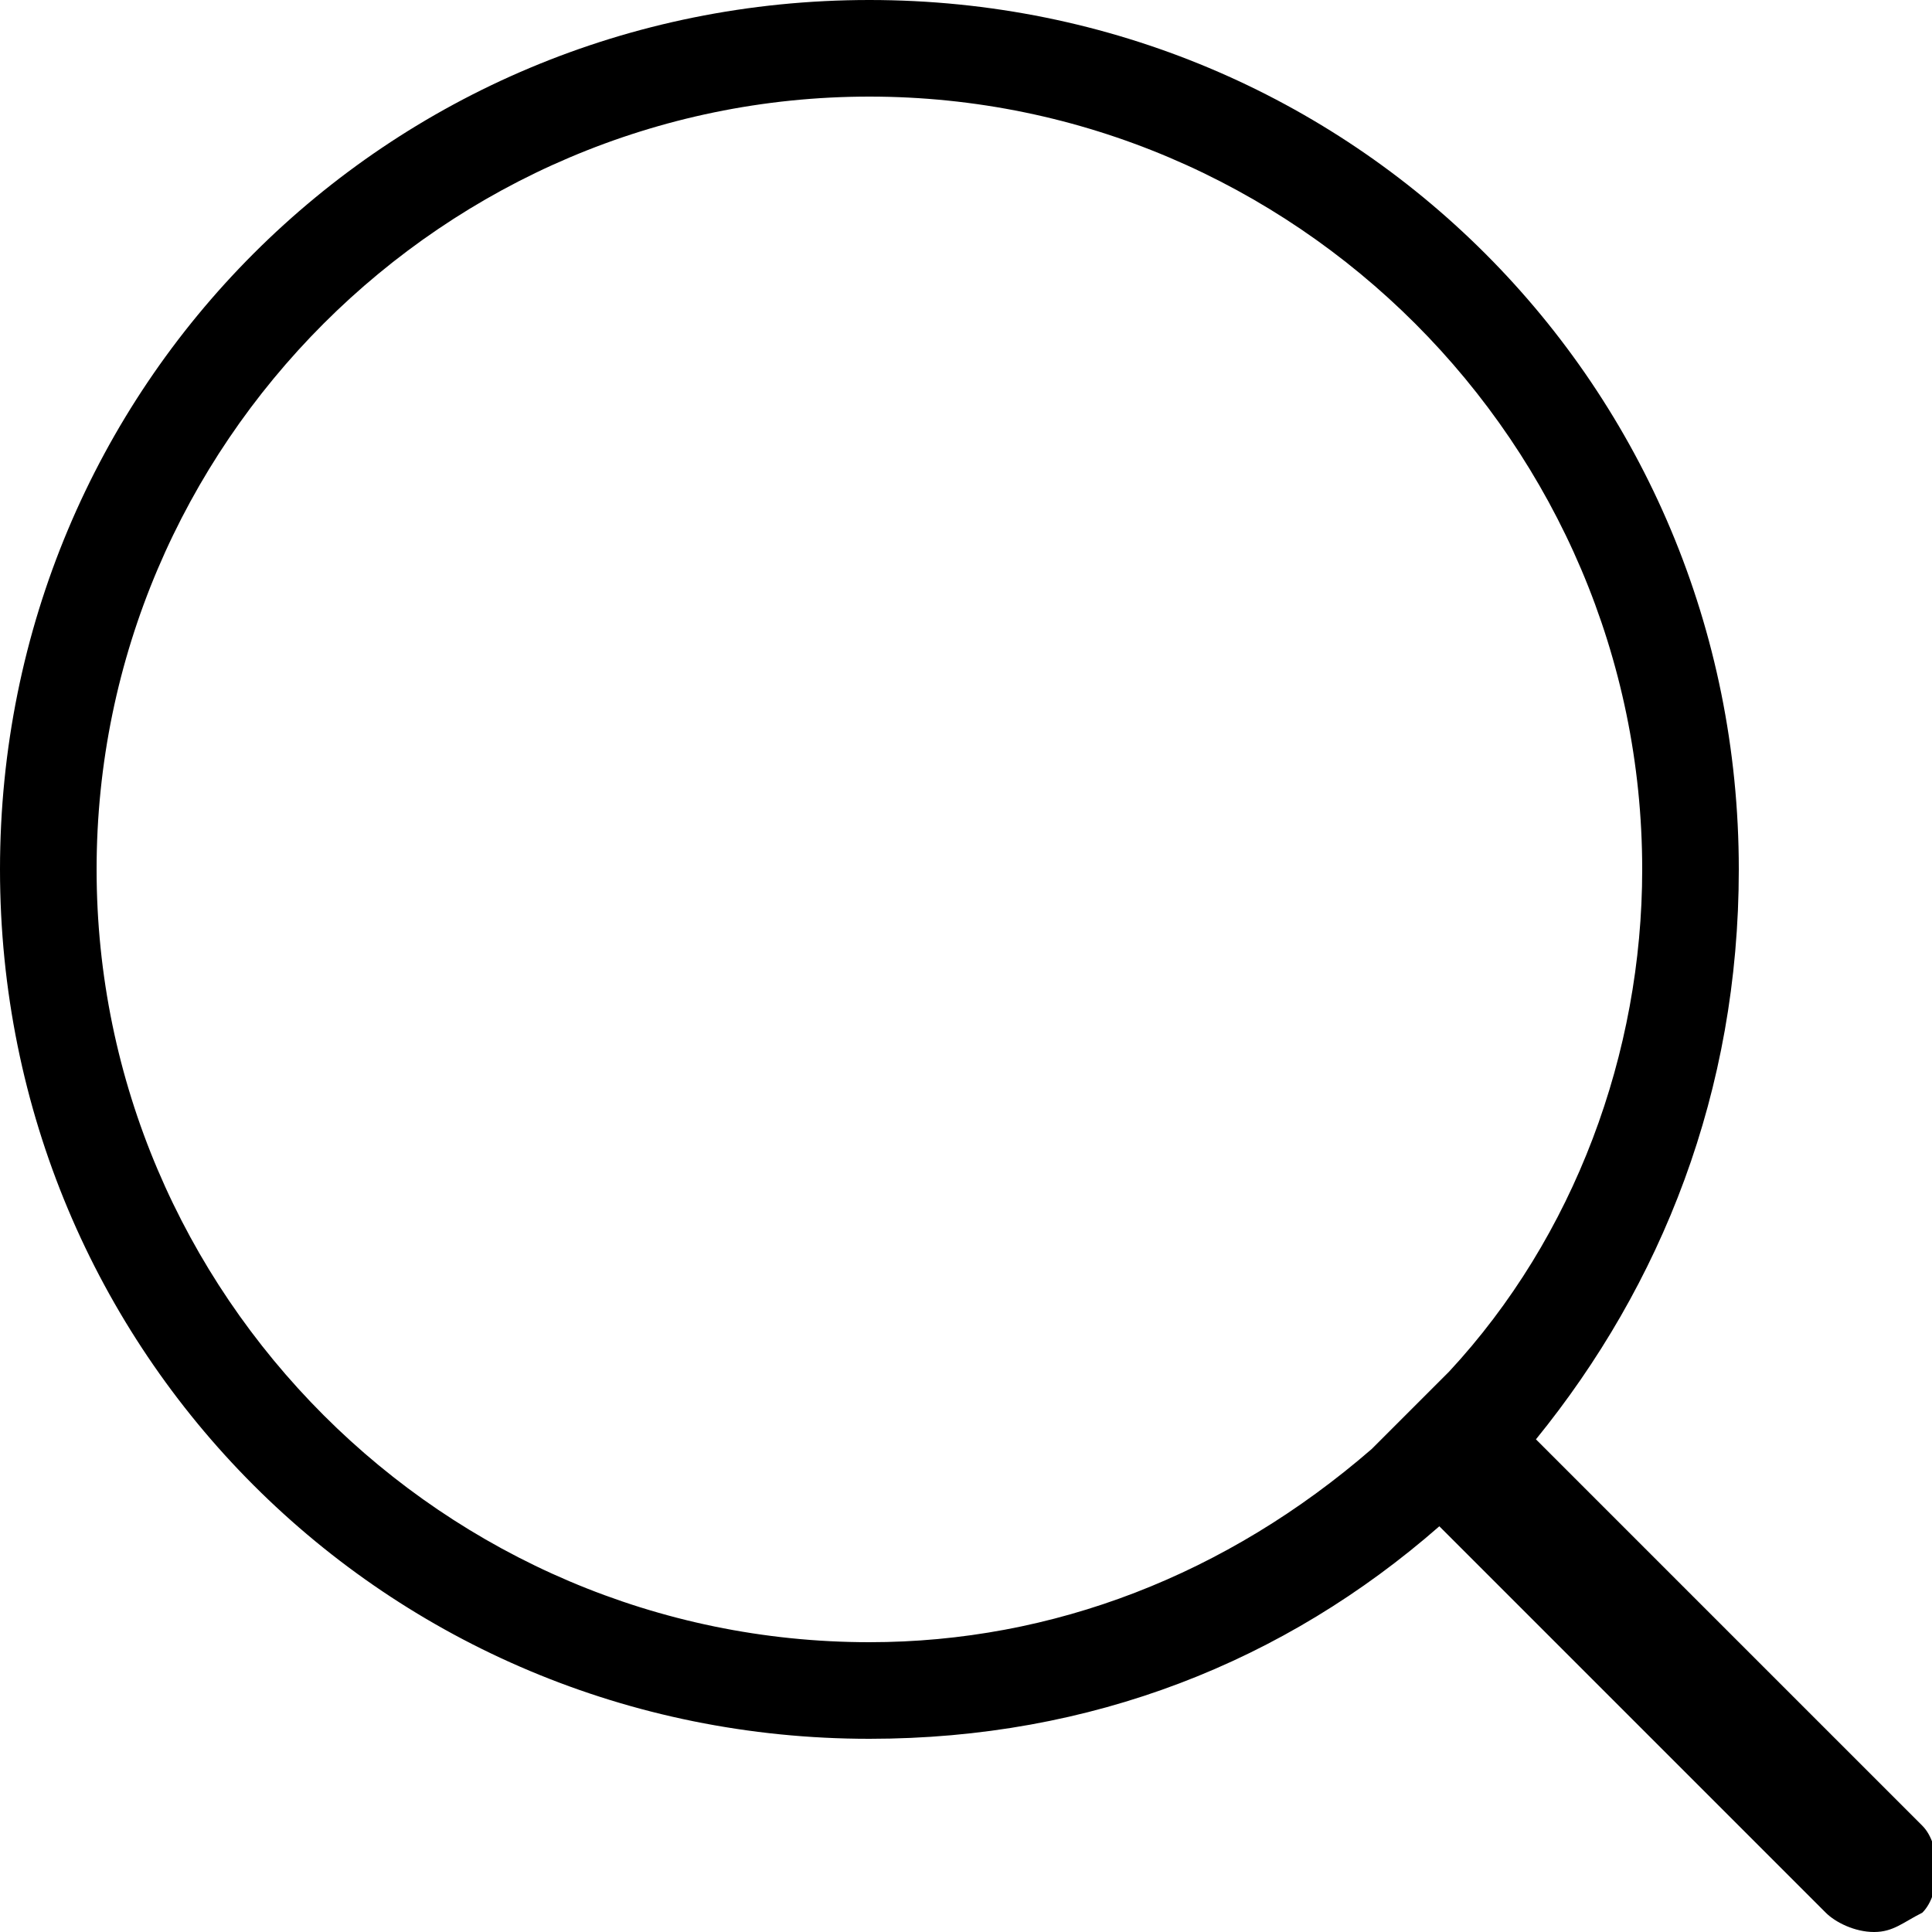
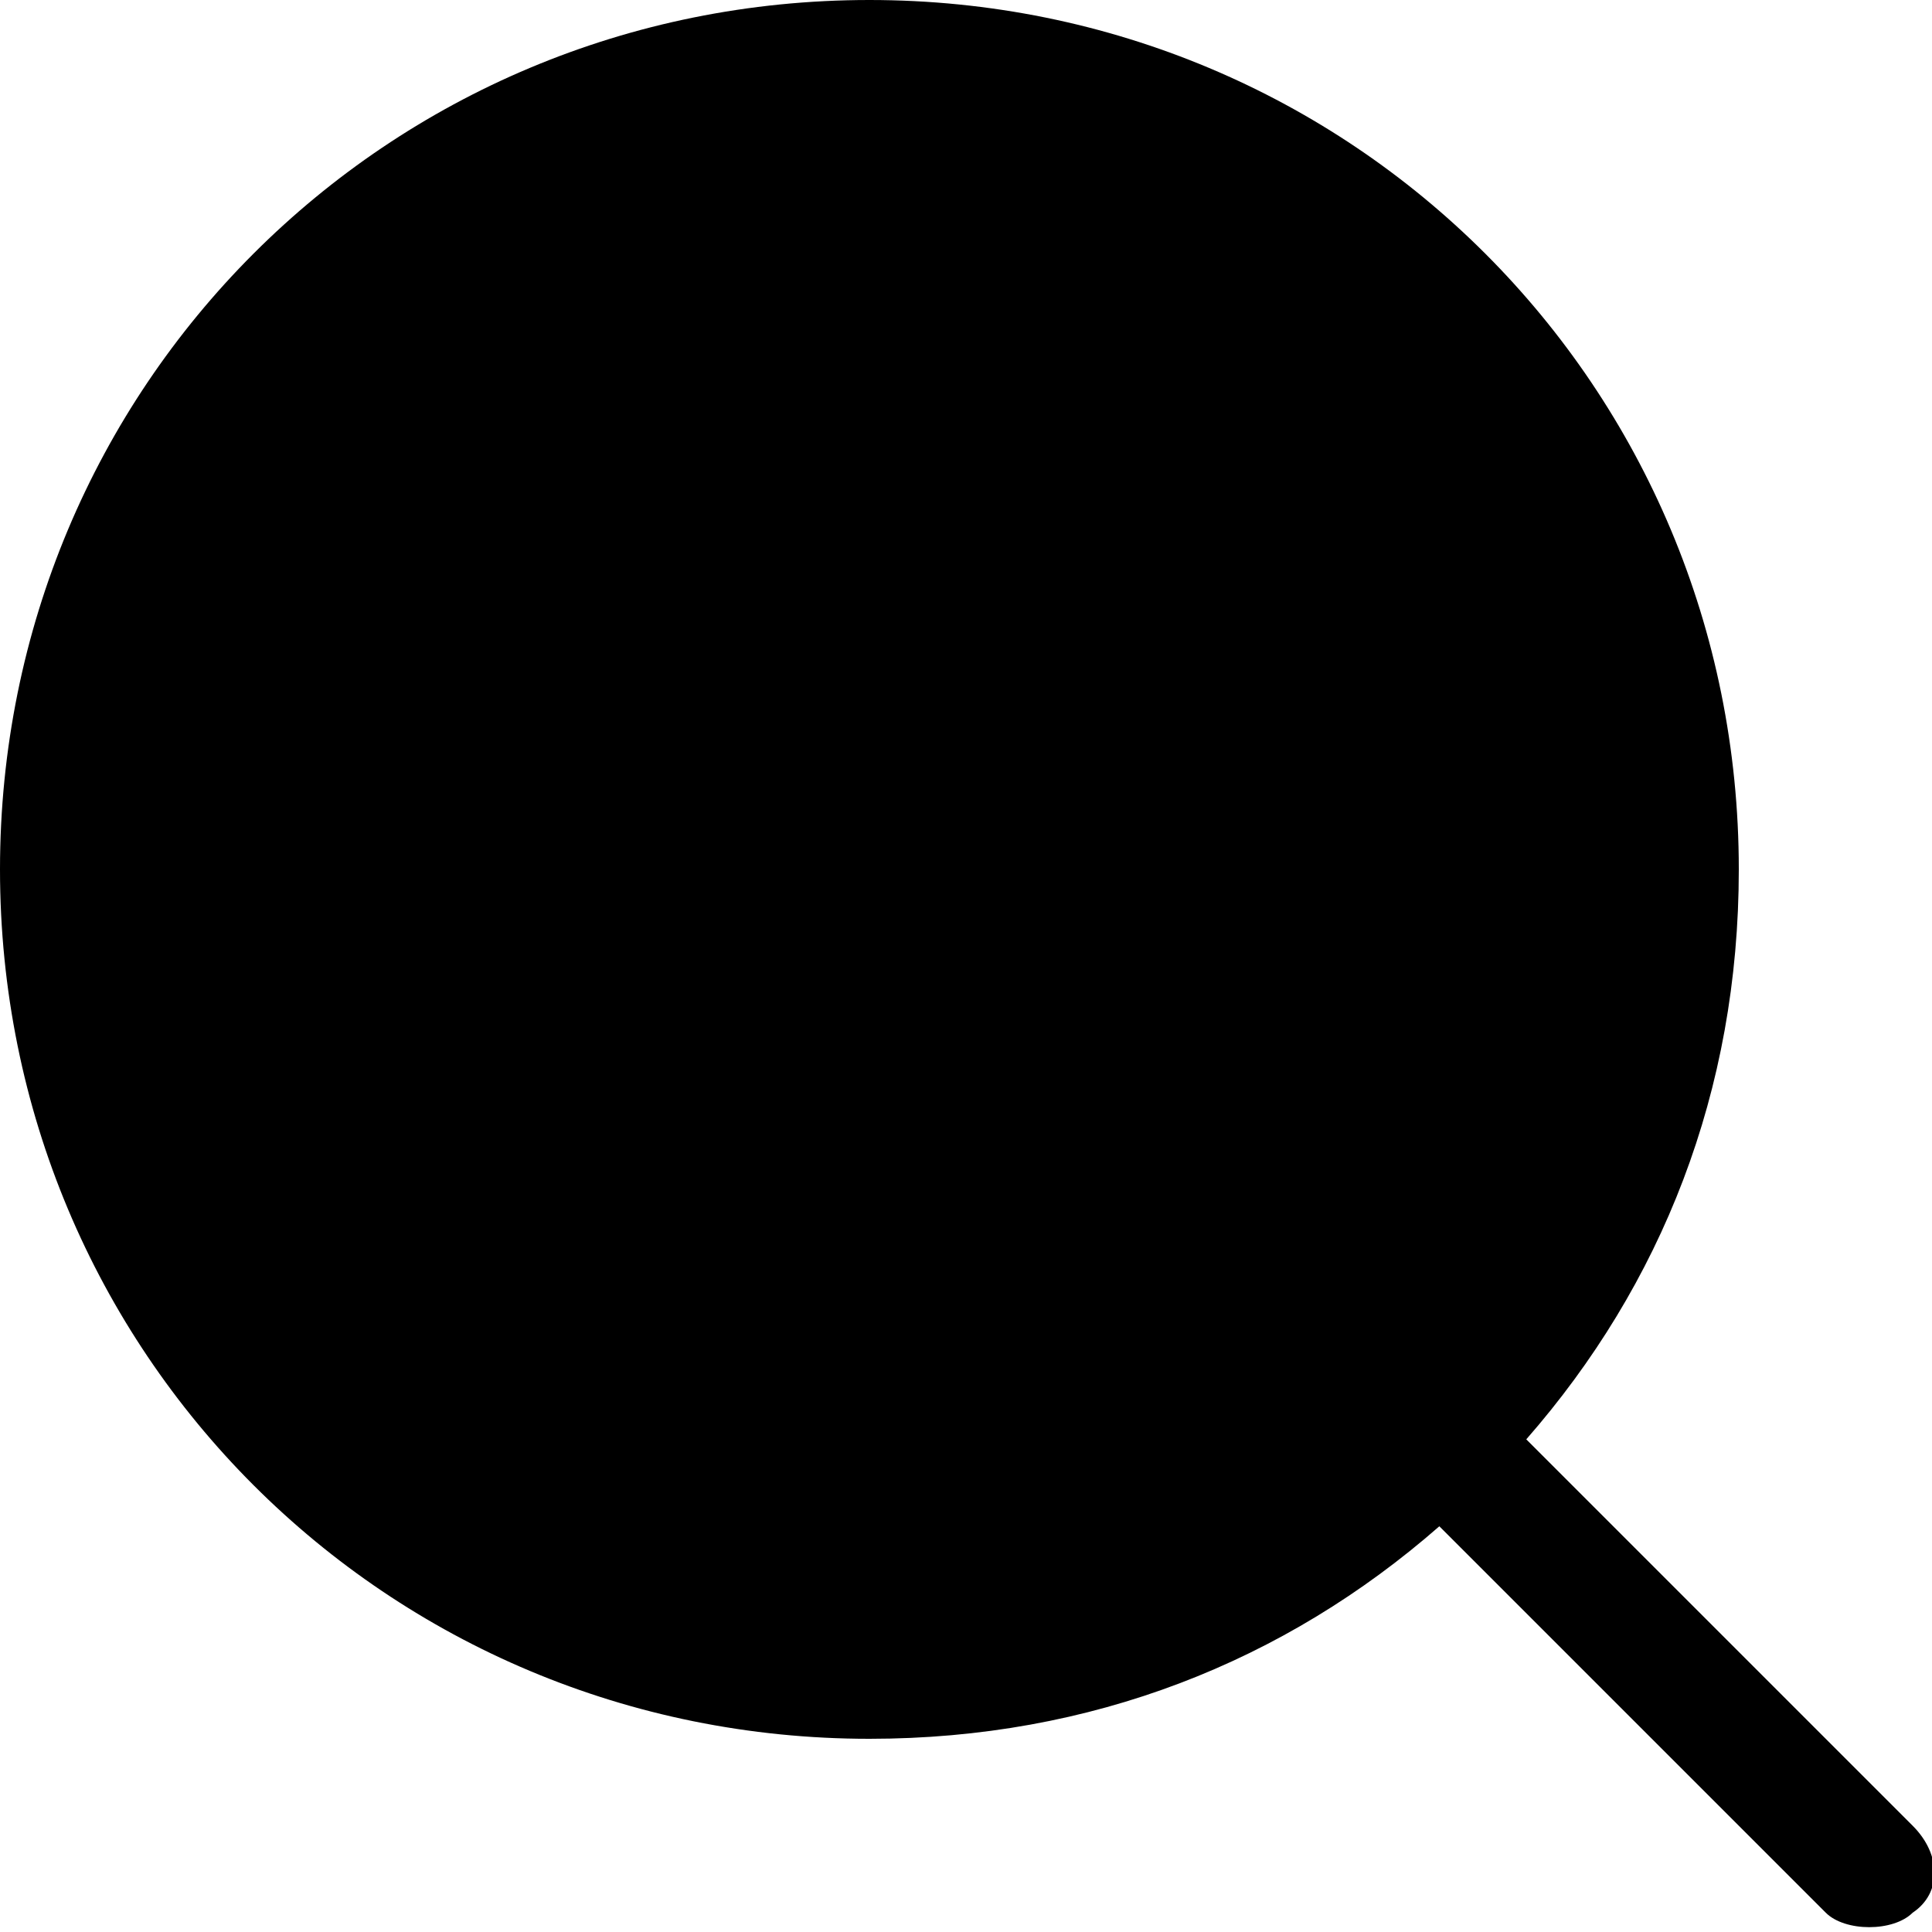
<svg xmlns="http://www.w3.org/2000/svg" version="1.1" id="Calque_1" x="0px" y="0px" viewBox="0 0 20 20" style="enable-background:new 0 0 20 20;" xml:space="preserve">
  <g>
-     <path d="M9,1c4.4,0,8,3.6,8,8c0,1.9-0.7,3.8-2,5.2l-0.4,0.4L14.2,15c-1.5,1.3-3.3,2-5.2,2c-4.4,0-8-3.6-8-8S4.6,1,9,1 M9,0   C4,0,0,4,0,9c0,5,4,9,9,9c2.3,0,4.3-0.8,5.9-2.2l4,4c0.1,0.1,0.3,0.2,0.5,0.2s0.3-0.1,0.5-0.2c0.2-0.2,0.2-0.7,0-0.9l-4-4   C17.2,13.3,18,11.3,18,9C18,4,14,0,9,0L9,0z" />
+     <path d="M19.8,18.9l-4-4C17.2,13.3,18,11.3,18,9c0-5-4-9-9-9S0,4,0,9c0,5,4,9,9,9c2.3,0,4.3-0.8,5.9-2.2l4,4c0.2,0.2,0.7,0.2,0.9,0   C20.1,19.6,20.1,19.2,19.8,18.9z" />
  </g>
</svg>
